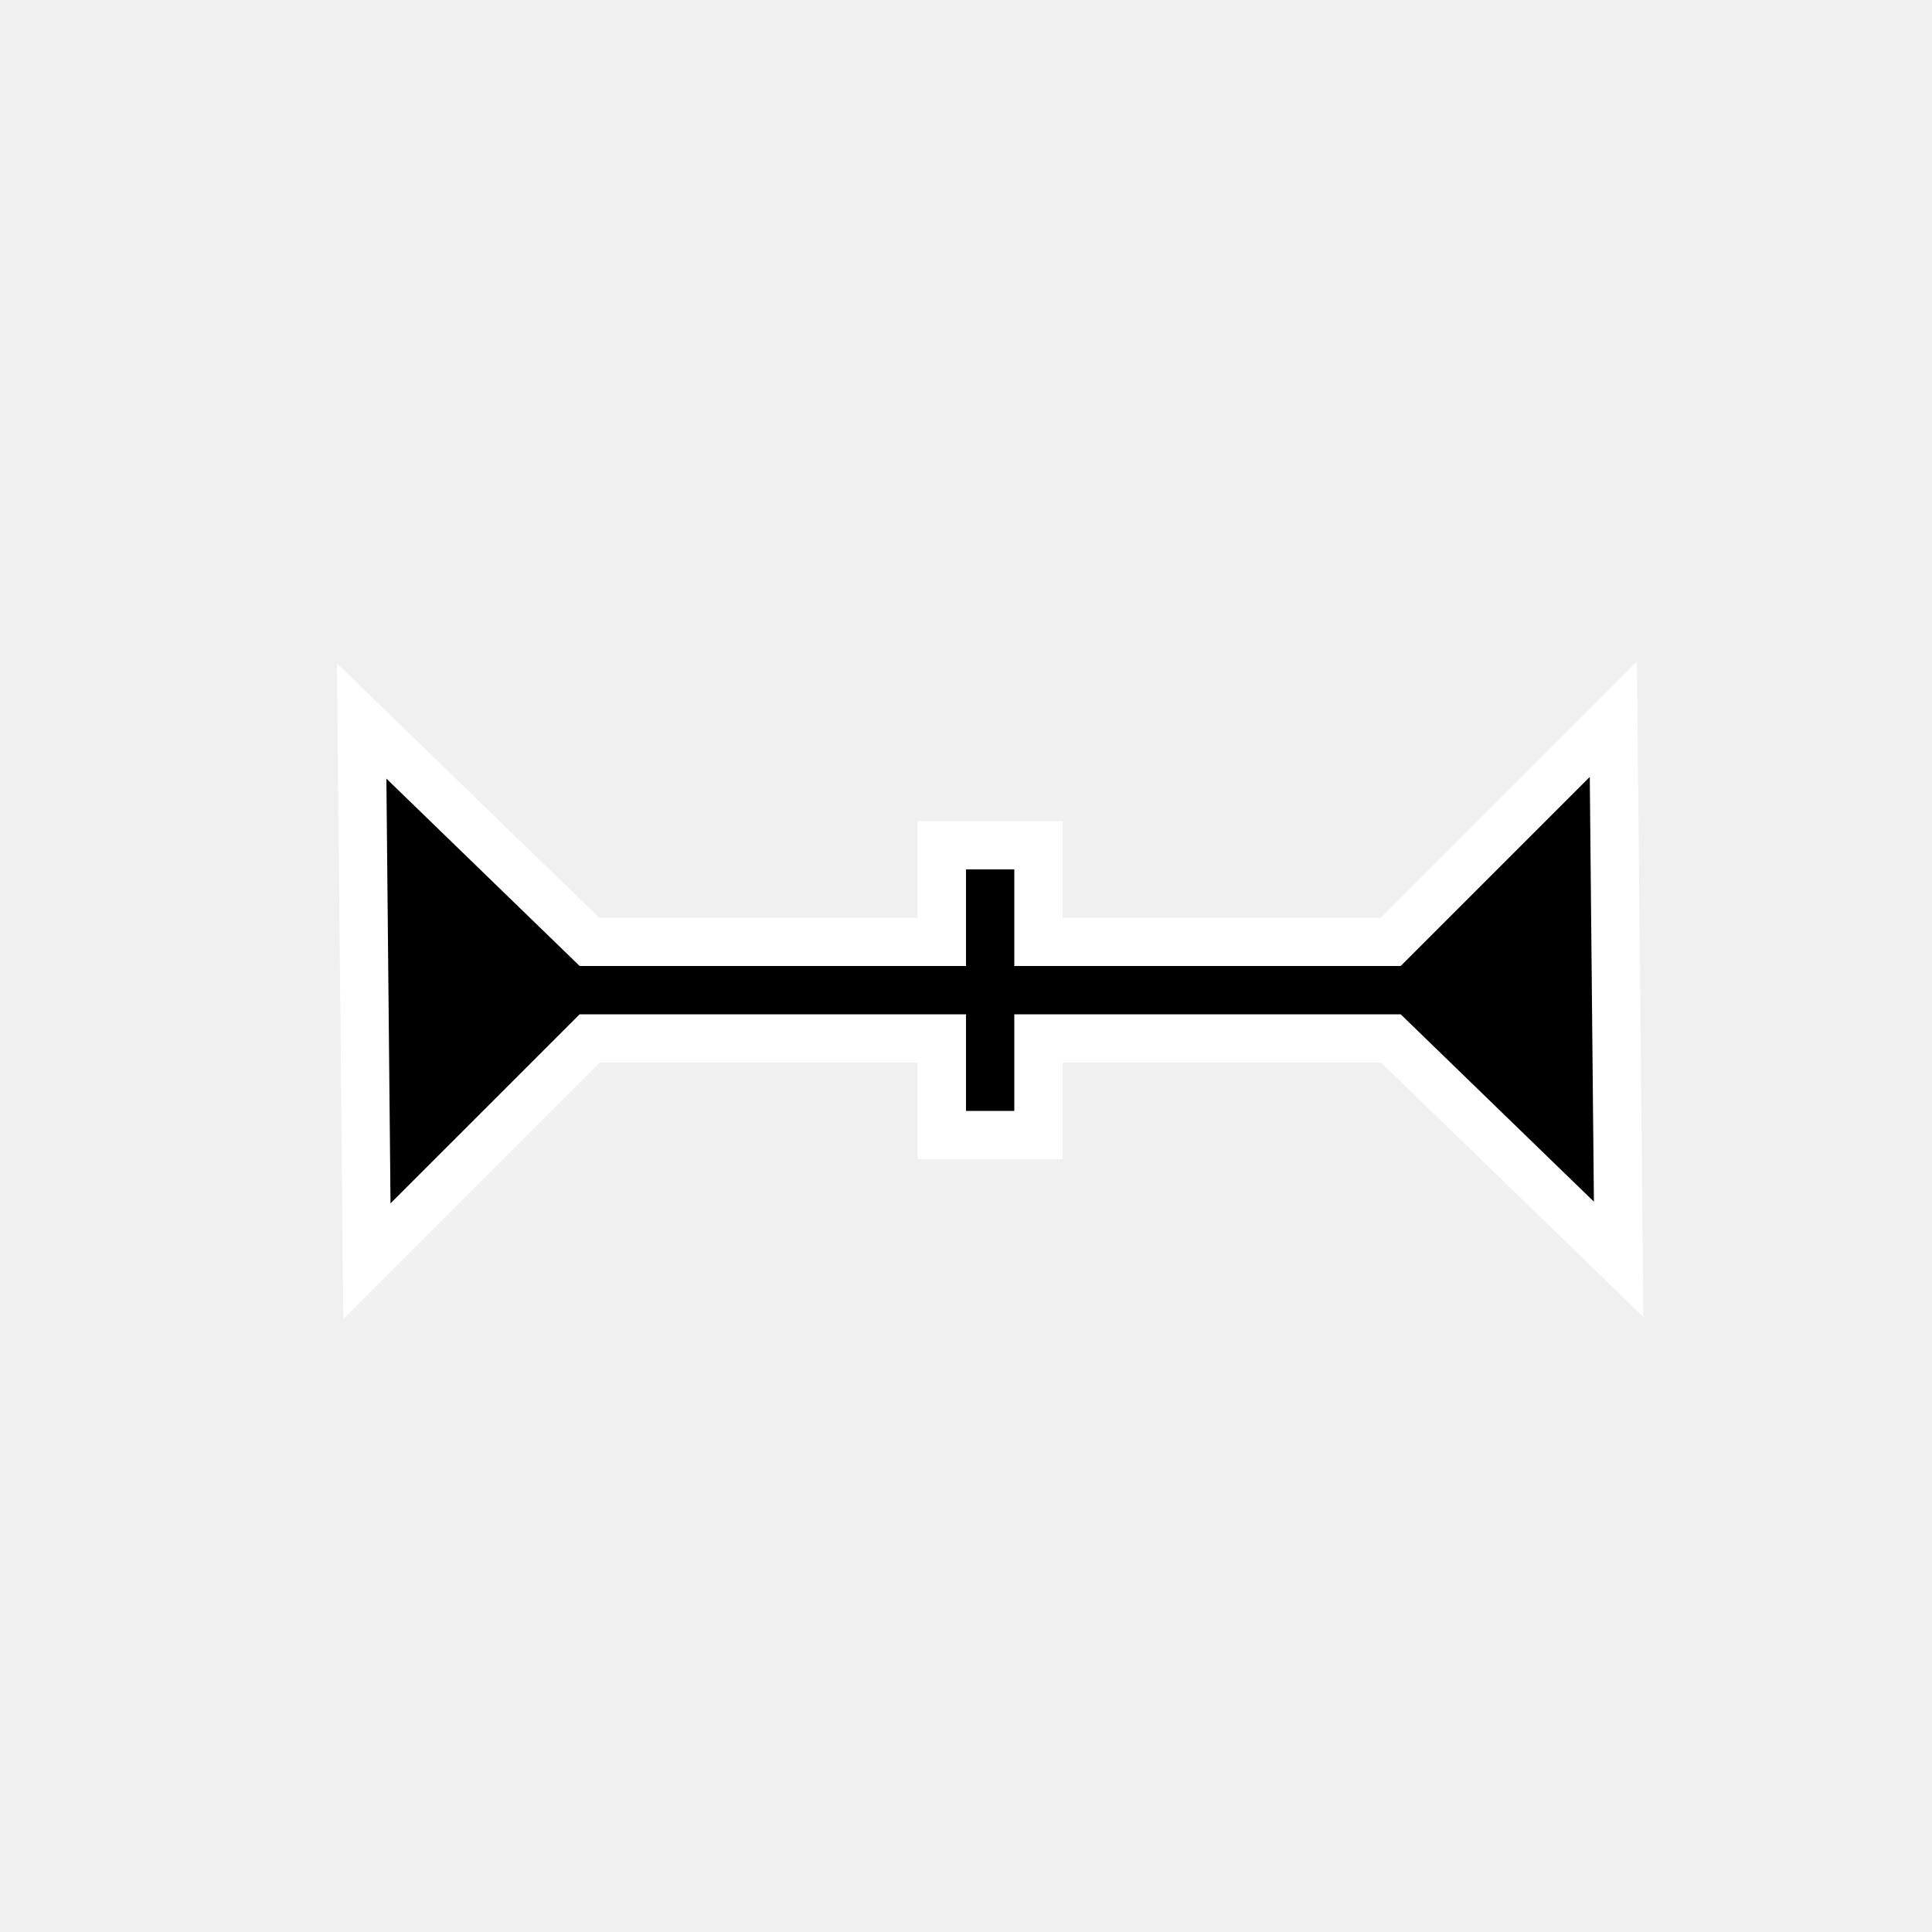
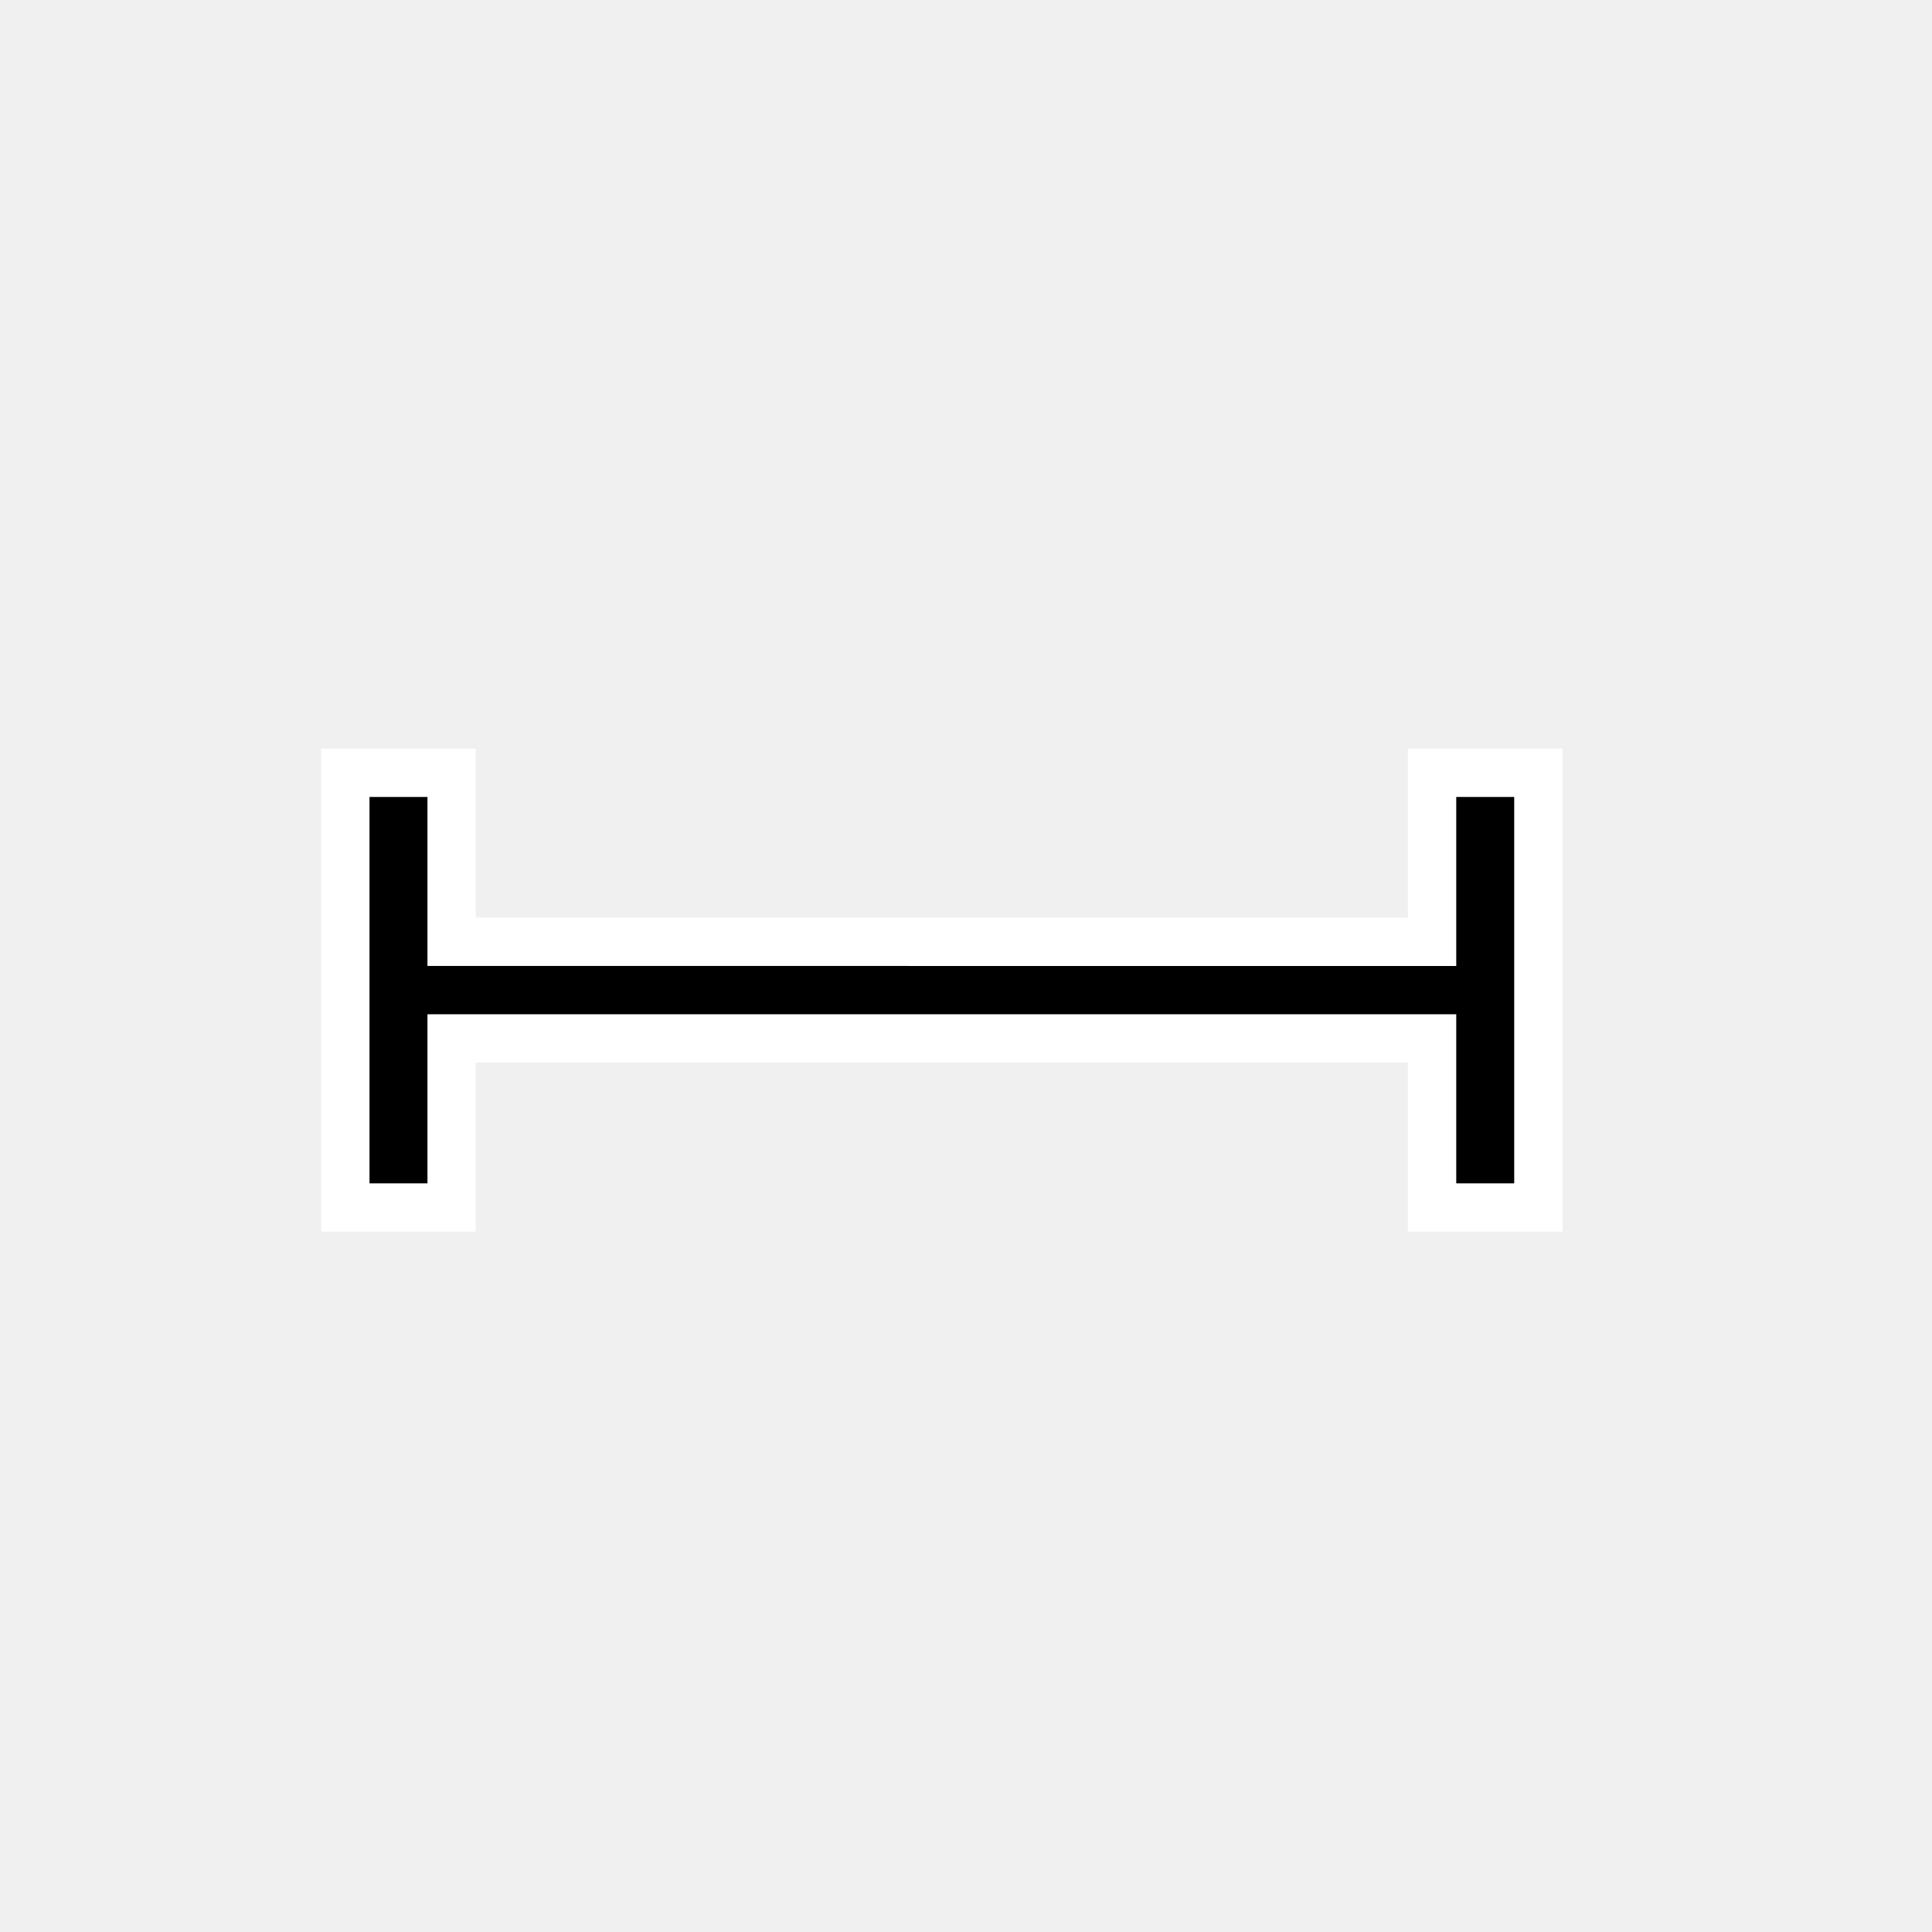
<svg xmlns="http://www.w3.org/2000/svg" width="264px" height="264px" viewBox="0 0 40 40" version="1.1">
  <g id="Cursor/Text-Cursor备份-2" stroke="none" stroke-width="1" fill="none" fill-rule="evenodd">
-     <path d="M26.072,7.488 L21.5,12.203 L21.5,19.5 L23.5,19.5 L23.5,21.5 L21.5,21.5 L21.5,28.792 L26.11,33.403 L14.928,33.512 L19.5,28.796 L19.5,21.5 L17.5,21.5 L17.5,19.5 L19.5,19.5 L19.5,12.207 L14.89,7.597 L26.072,7.488 Z" id="形状结合" stroke="#FFFFFF" fill="#000000" transform="translate(20.5, 20.5) rotate(-270) translate(-20.5, -20.5) " />
+     <path d="M15.5,7.65 L24.5,7.65 L24.5,9.85 L21,9.85 L20.999,30.15 L24.5,30.15 L24.5,32.35 L15.5,32.35 L15.5,30.15 L18.999,30.15 L19,9.85 L15.5,9.85 L15.5,7.65 Z" id="形状结合" stroke="#FFFFFF" fill="#000000" transform="translate(19.5, 20) rotate(90) translate(-19.5, -20)" />
  </g>
</svg>
